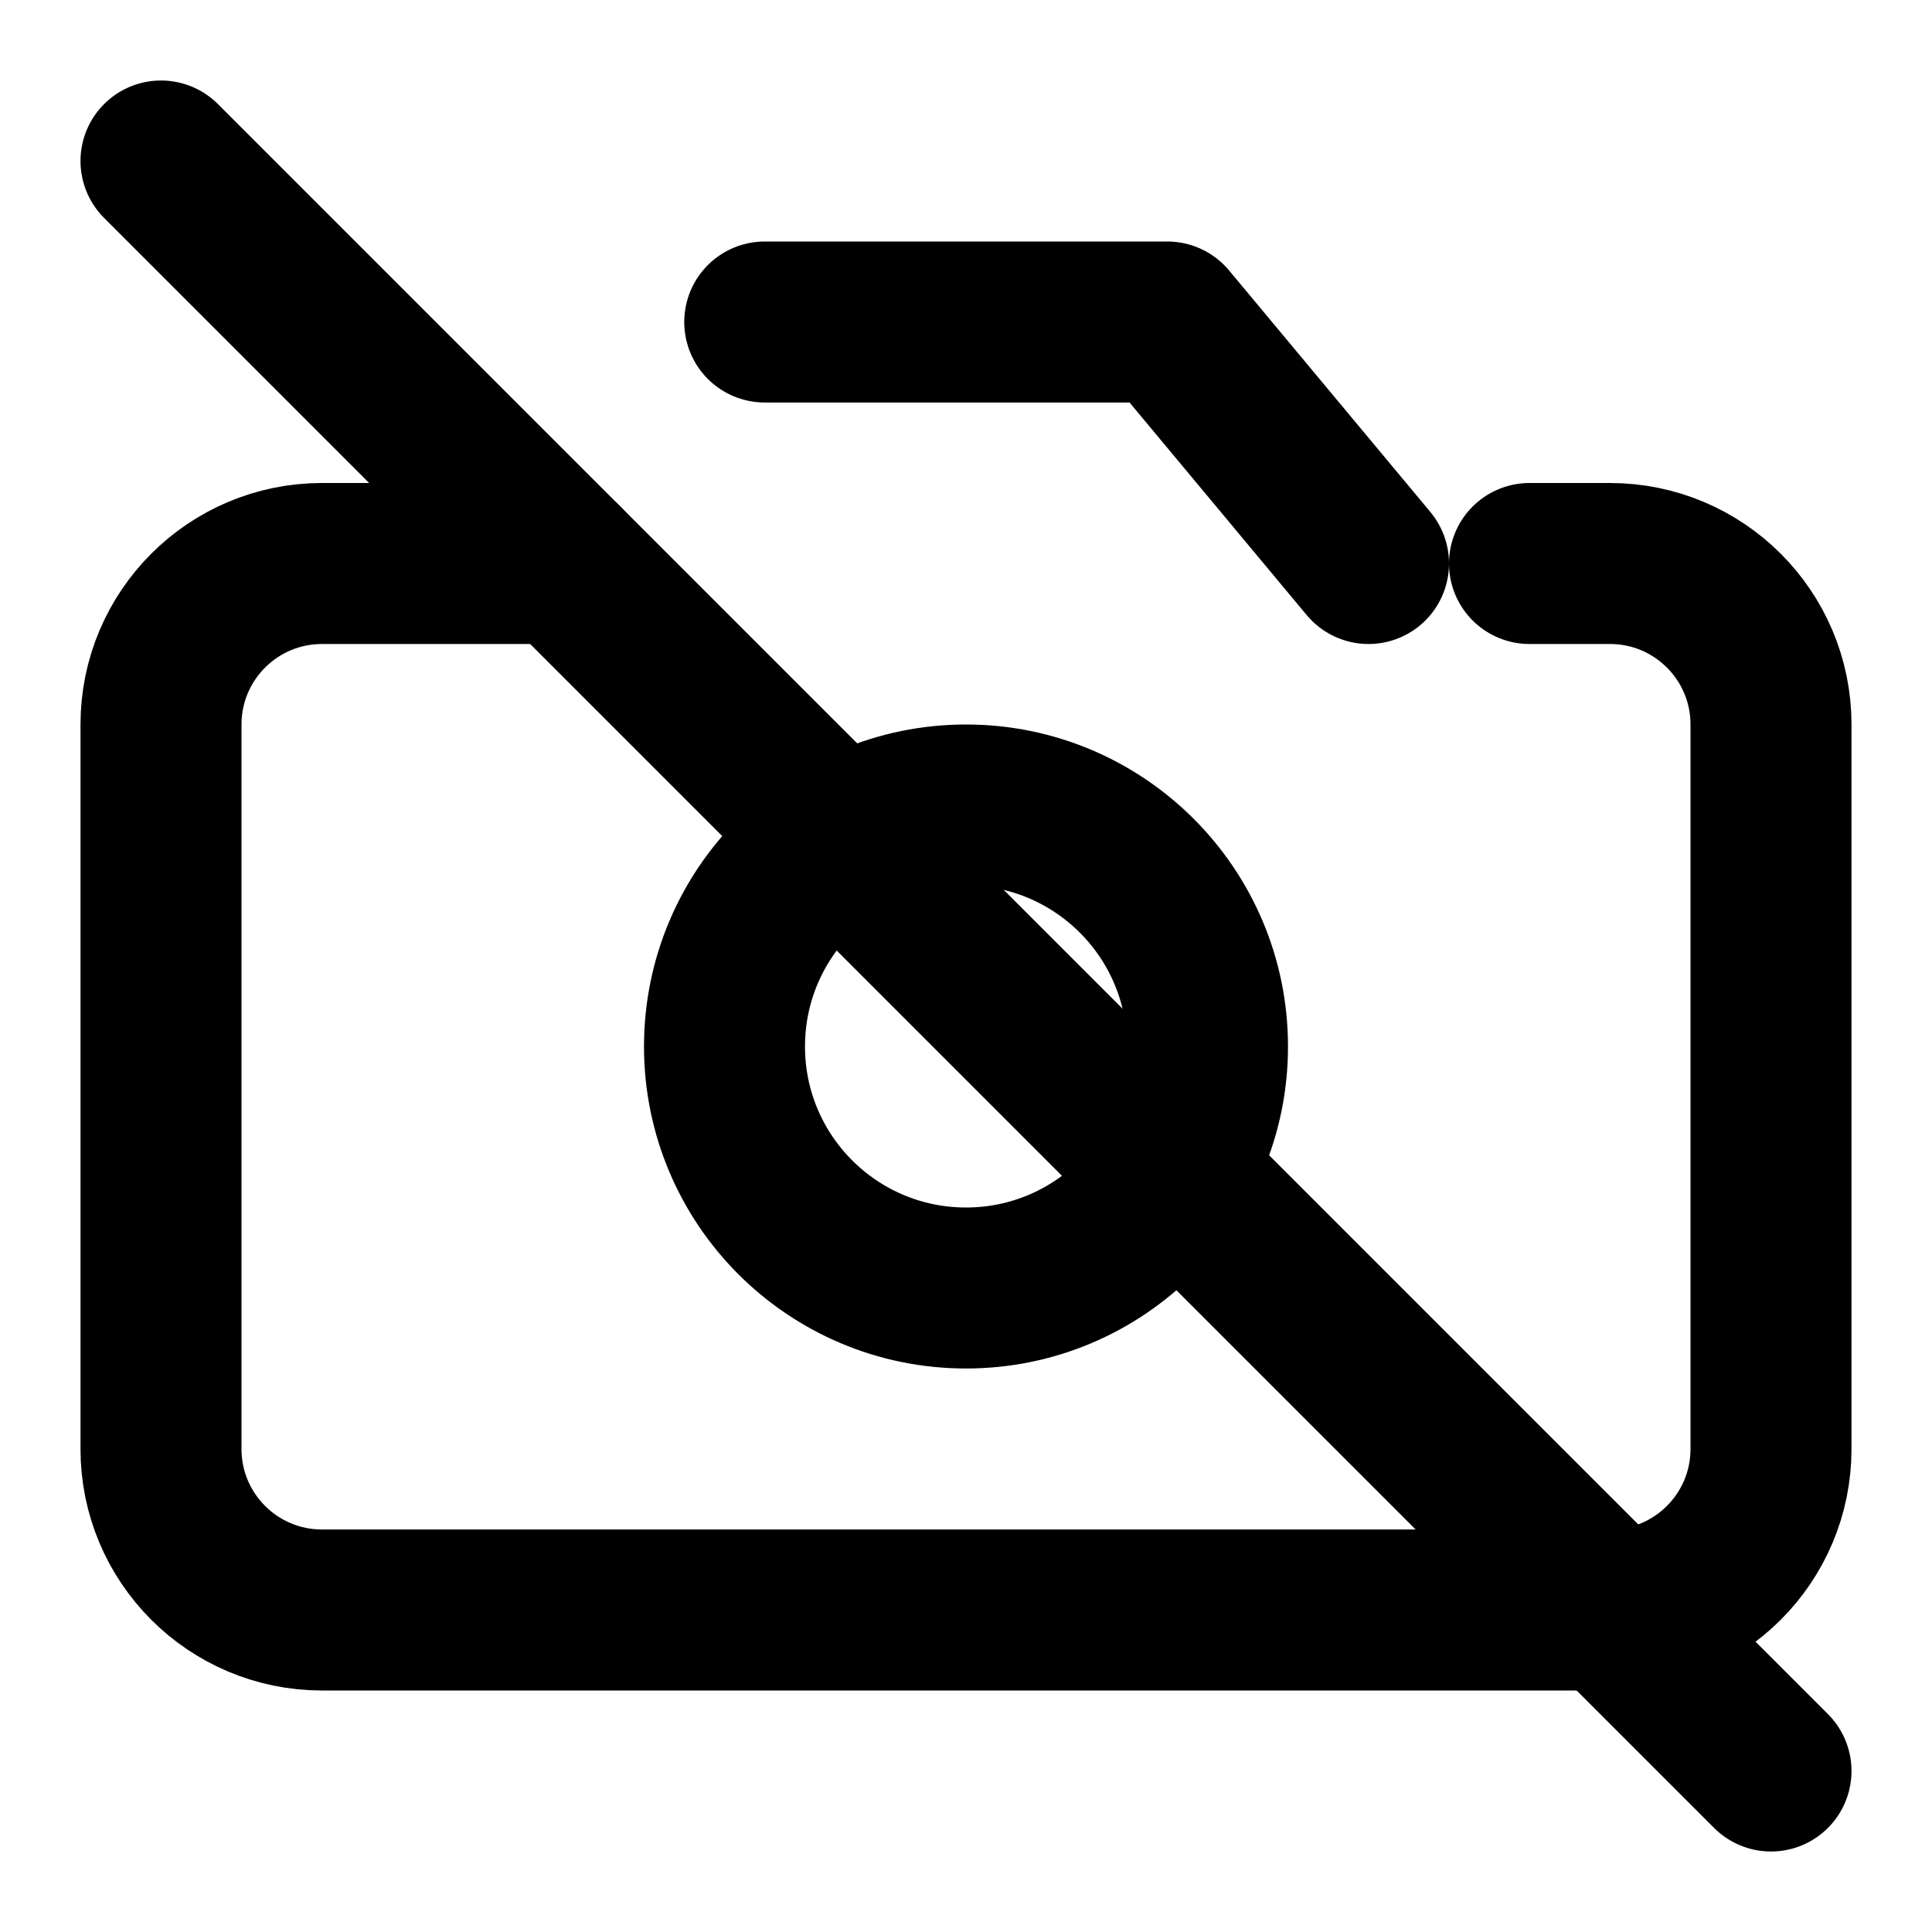
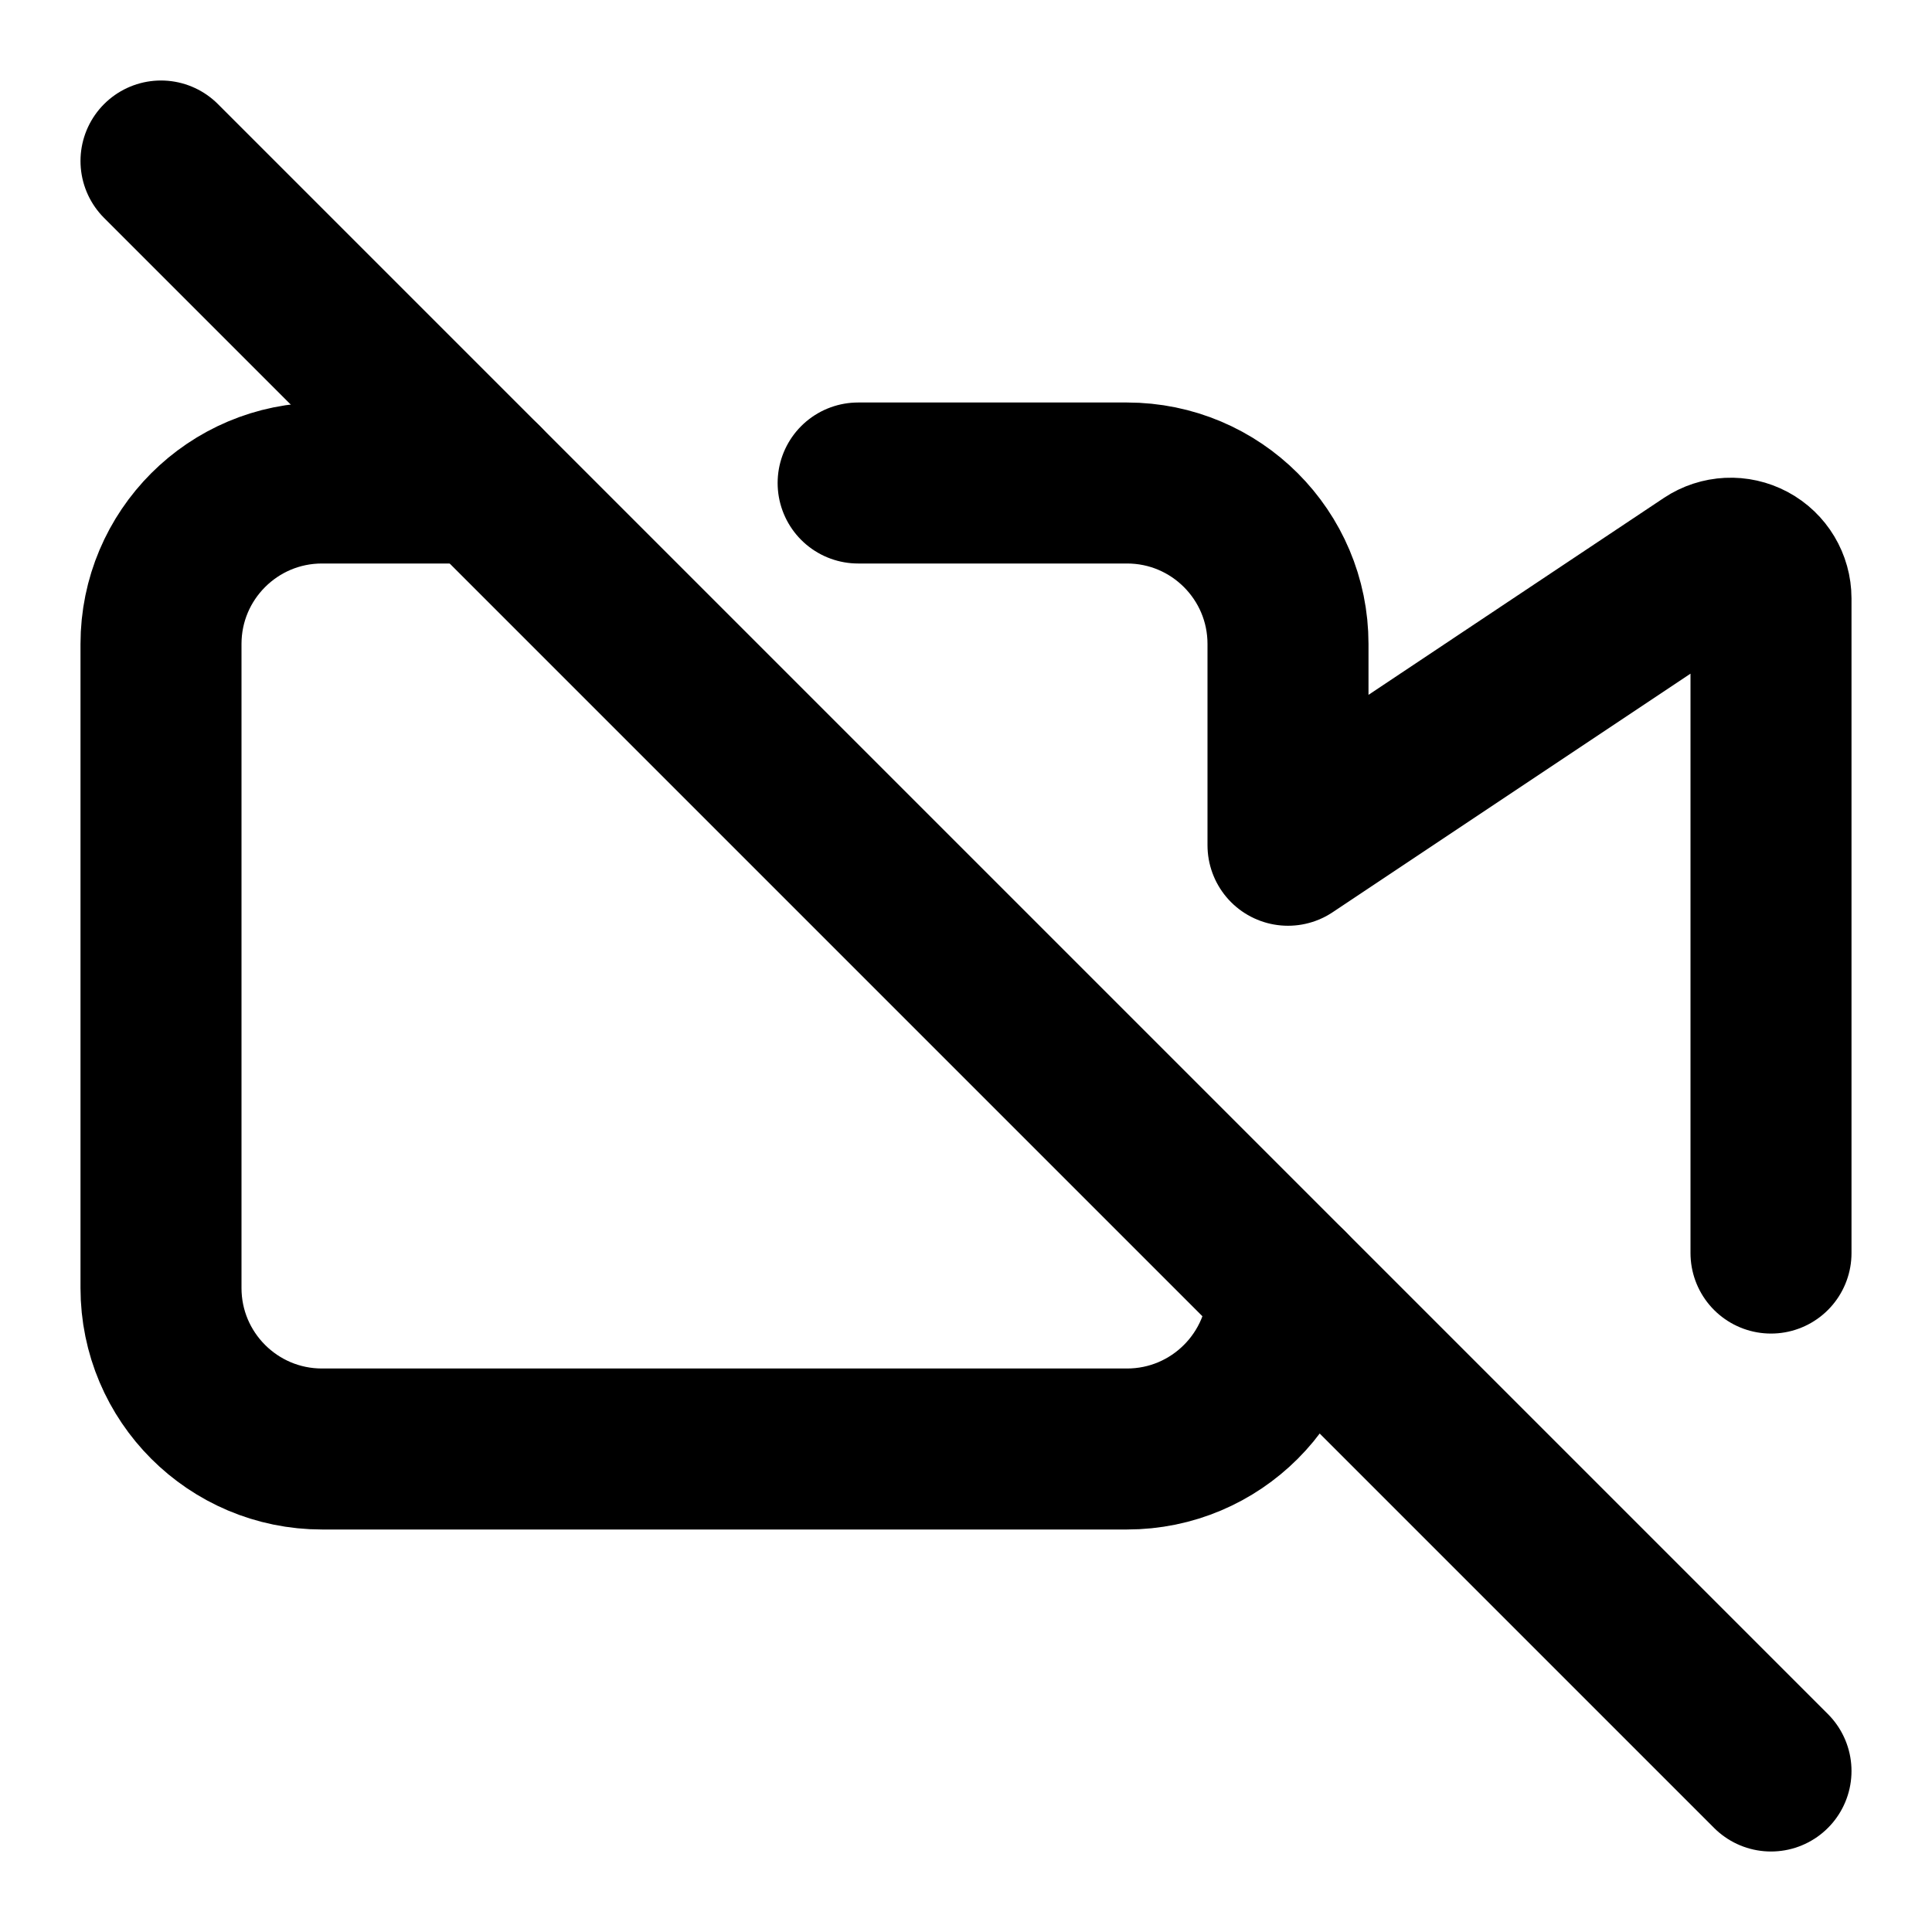
<svg xmlns="http://www.w3.org/2000/svg" width="24" height="24" viewBox="0 0 24 24" fill="none" stroke="currentColor" stroke-width="2" stroke-linecap="round" stroke-linejoin="round">
-   <line x1="2" y1="2" x2="22" y2="22" />
-   <path d="M7 7H4a2 2 0 0 0-2 2v9a2 2 0 0 0 2 2h16a2 2 0 0 0 2-2V9a2 2 0 0 0-2-2h-1" />
-   <path d="M9.5 4h5L17 7" />
-   <circle cx="12" cy="13" r="3" />
+   <path d="M10.66 6H14a2 2 0 0 1 2 2v2.5l5.223-3.482a.5.5 0 0 1 .777.416v8.132" />
+   <path d="M16 16a2 2 0 0 1-2 2H4a2 2 0 0 1-2-2V8a2 2 0 0 1 2-2h2" />
+   <line x1="2" x2="22" y1="2" y2="22" />
</svg>
